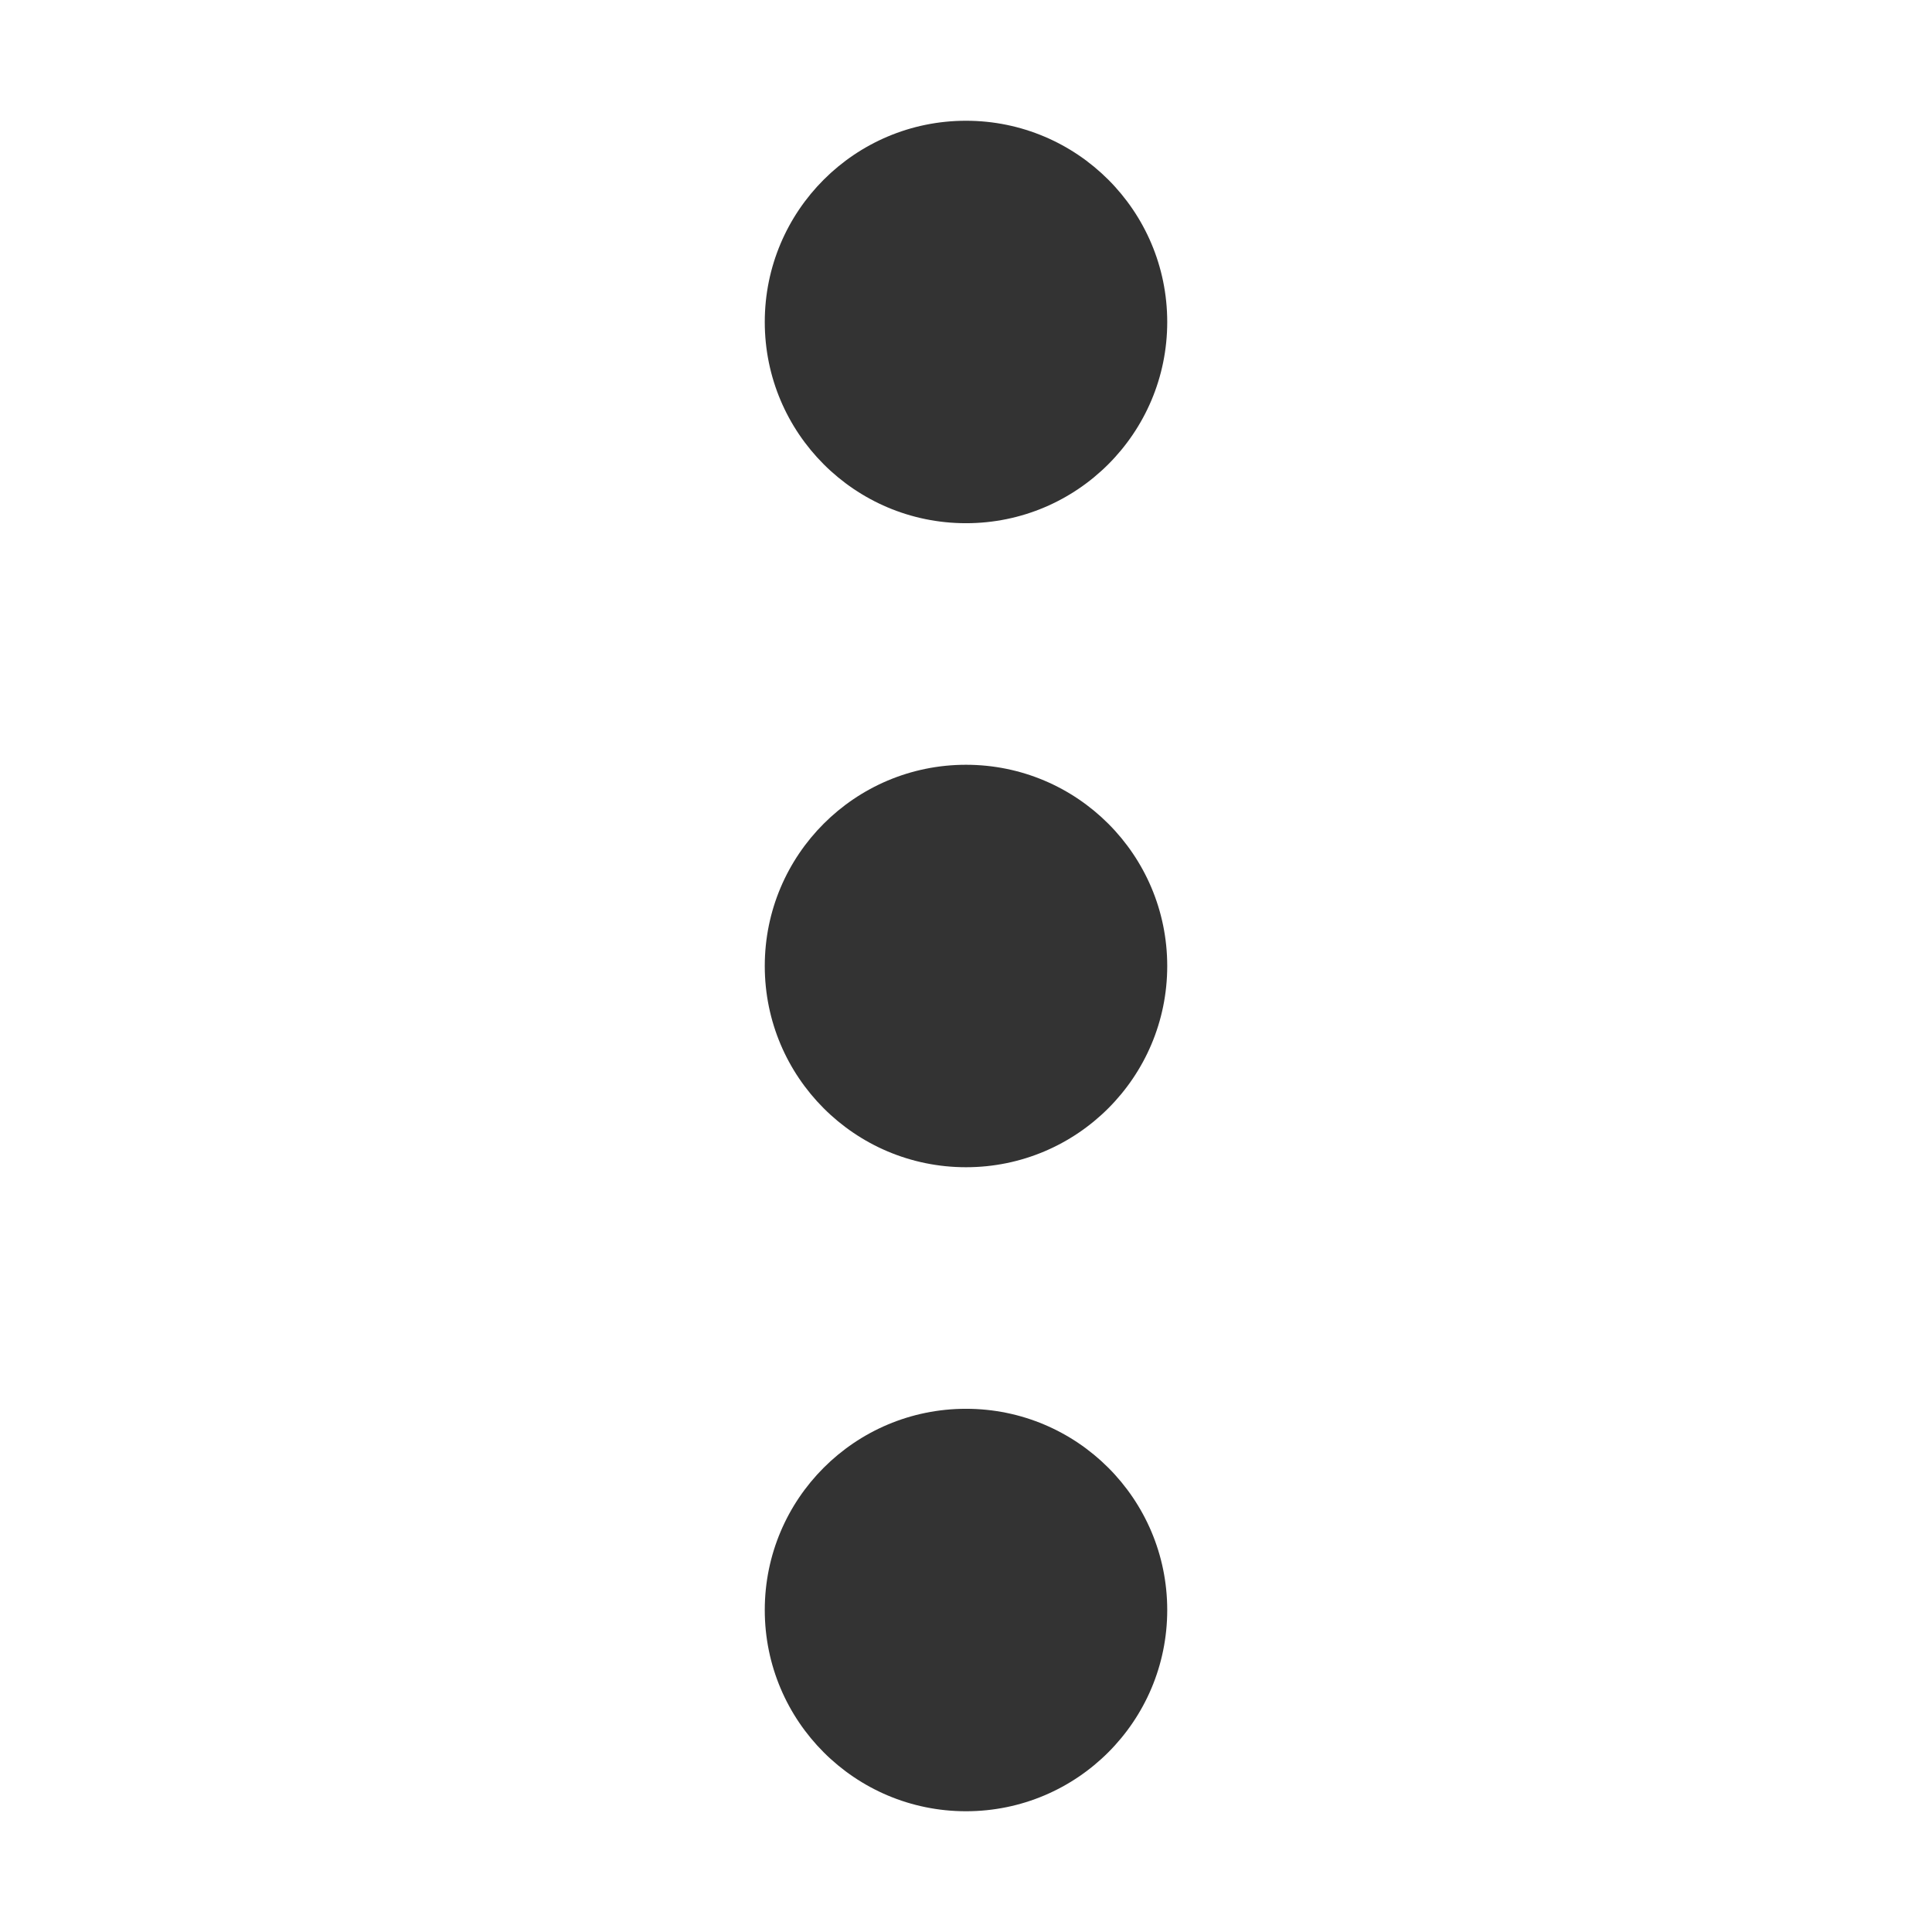
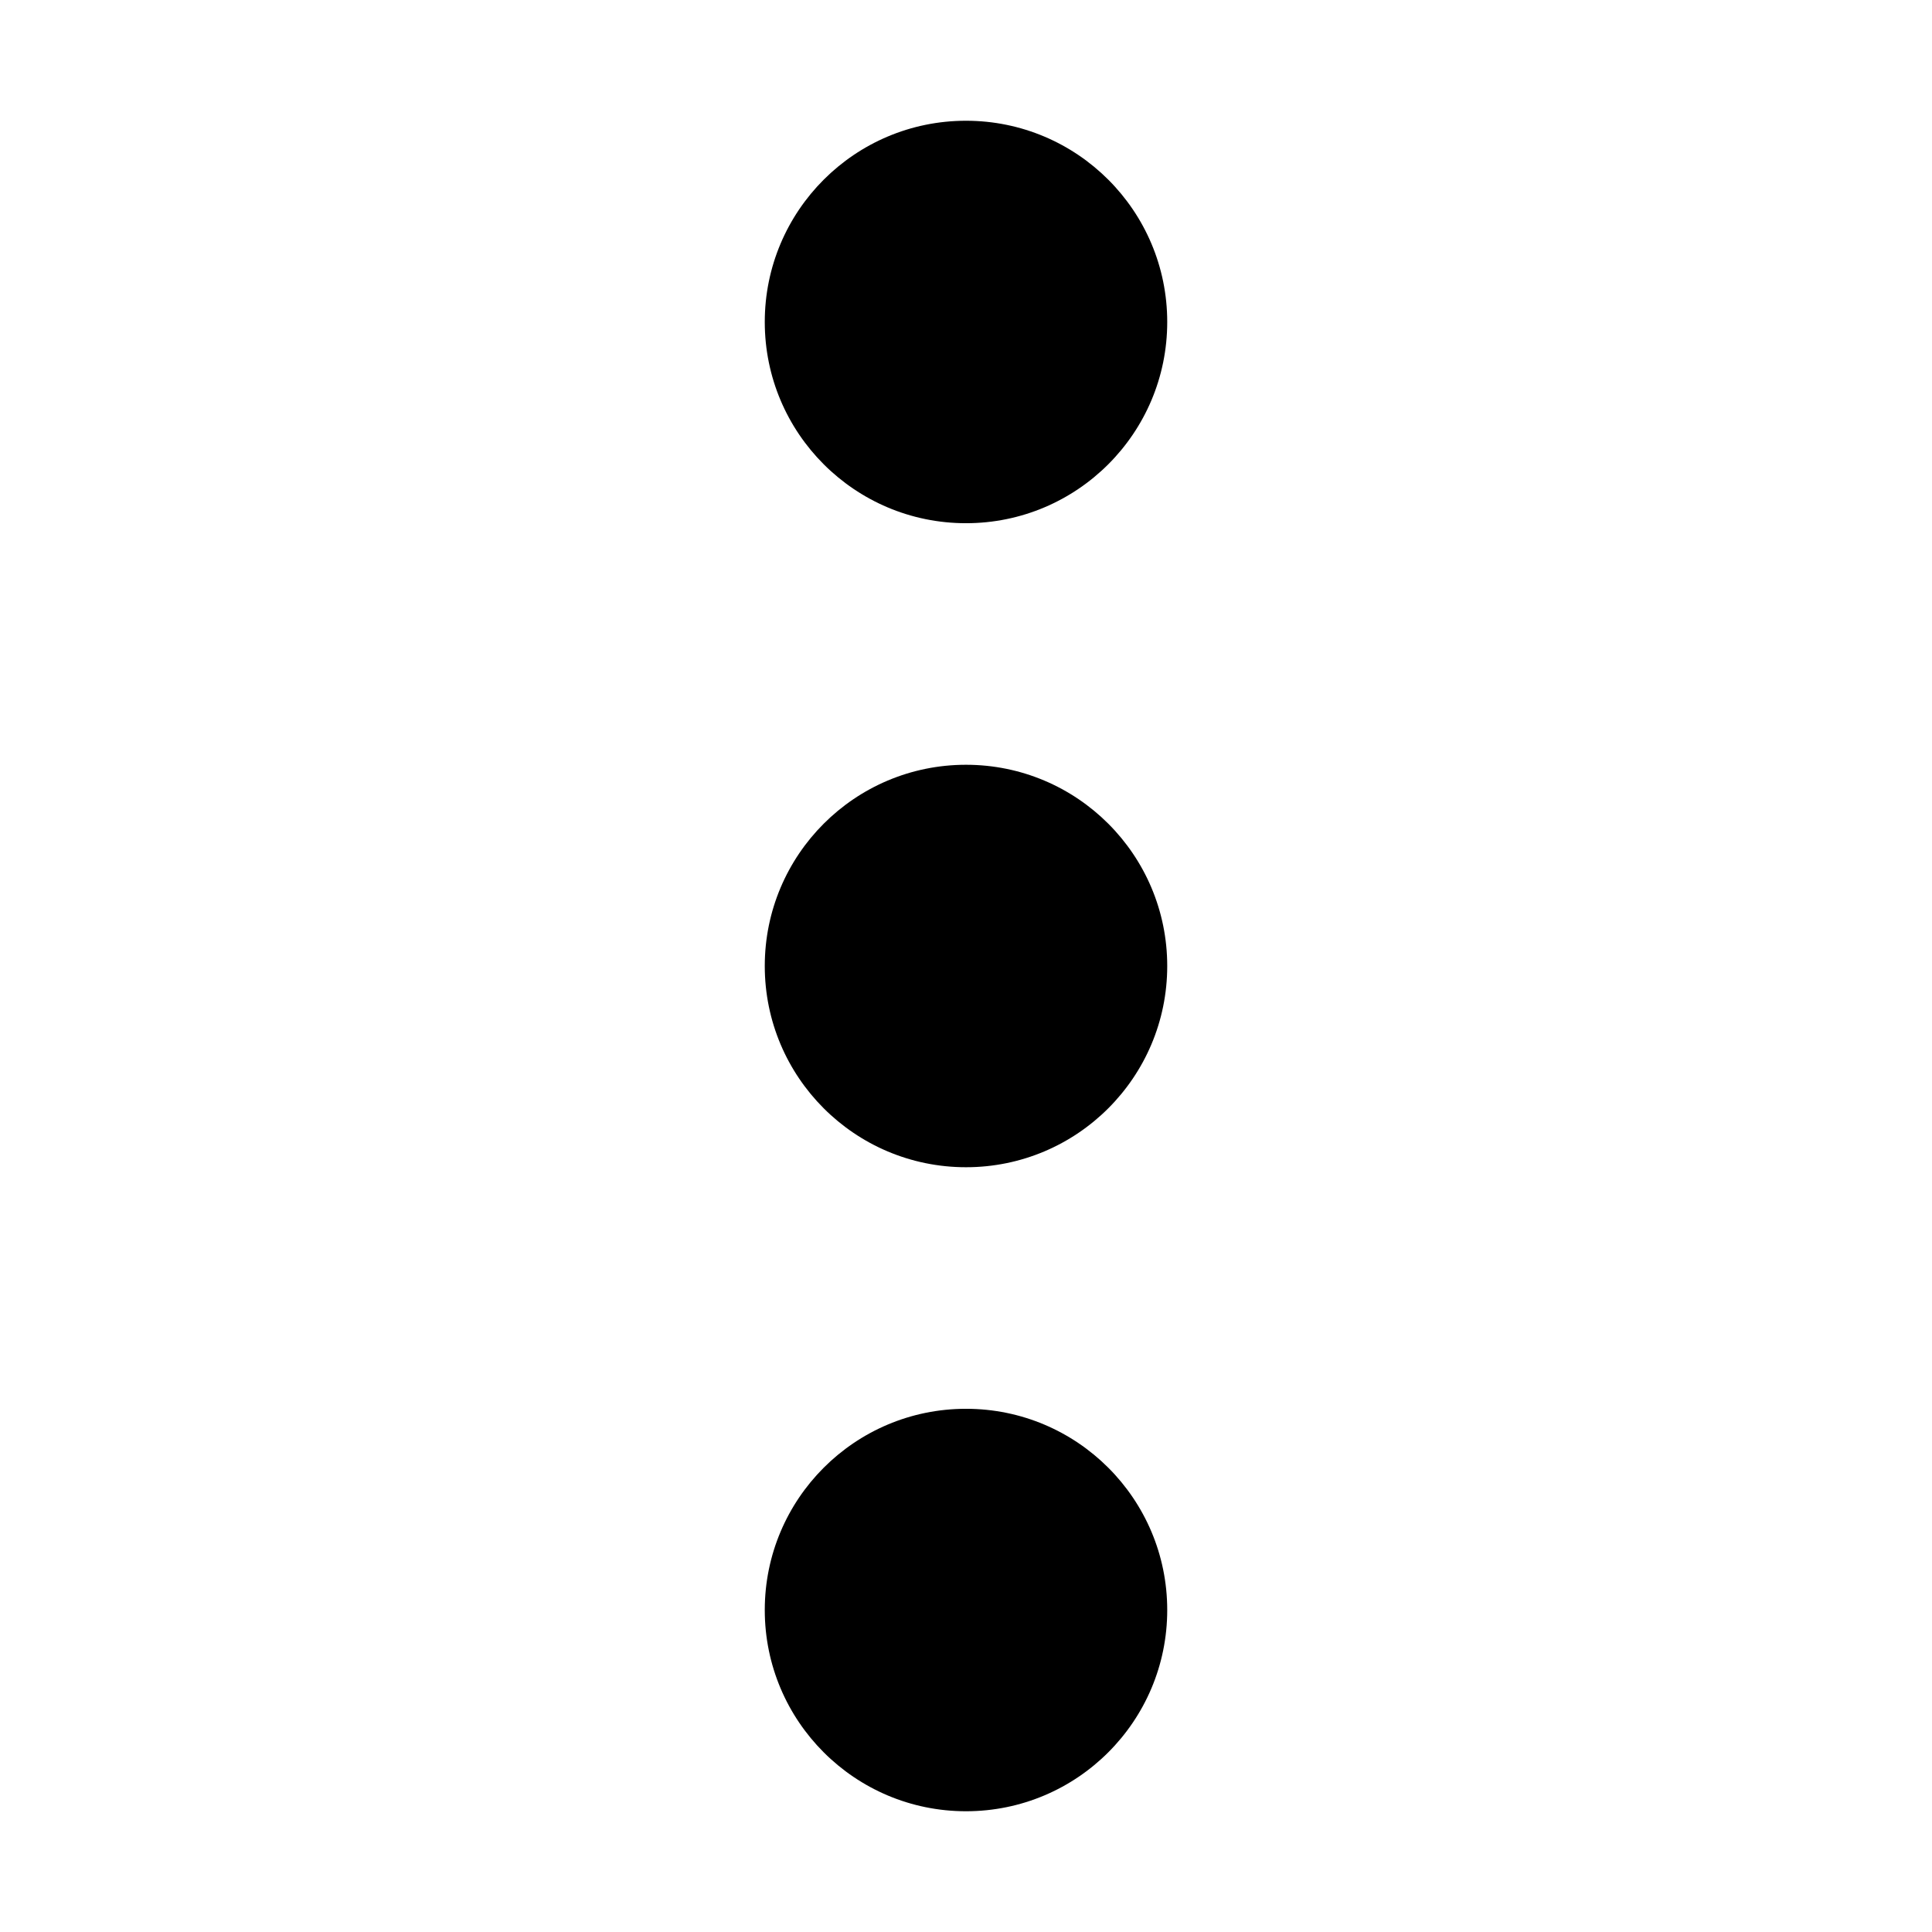
- <svg xmlns="http://www.w3.org/2000/svg" version="1.1" width="32" height="32" viewBox="0 0 32 32">
-   <path fill="#333" d="M19.333 26.667c0 1.841-1.492 3.333-3.333 3.333s-3.333-1.492-3.333-3.333c0-1.841 1.492-3.333 3.333-3.333v0c1.841 0 3.333 1.492 3.333 3.333v0zM16 12.667c-1.841 0-3.333 1.492-3.333 3.333s1.492 3.333 3.333 3.333c1.841 0 3.333-1.492 3.333-3.333v0c0-1.841-1.492-3.333-3.333-3.333v0zM16 2c-1.841 0-3.333 1.492-3.333 3.333s1.492 3.333 3.333 3.333c1.841 0 3.333-1.492 3.333-3.333v0c0-1.841-1.492-3.333-3.333-3.333v0z" />
+ <svg xmlns="http://www.w3.org/2000/svg" version="1.1" viewBox="0 0 32 32">
+   <path d="M19.333 26.667c0 1.841-1.492 3.333-3.333 3.333s-3.333-1.492-3.333-3.333c0-1.841 1.492-3.333 3.333-3.333v0c1.841 0 3.333 1.492 3.333 3.333v0zM16 12.667c-1.841 0-3.333 1.492-3.333 3.333s1.492 3.333 3.333 3.333c1.841 0 3.333-1.492 3.333-3.333v0c0-1.841-1.492-3.333-3.333-3.333v0zM16 2c-1.841 0-3.333 1.492-3.333 3.333s1.492 3.333 3.333 3.333c1.841 0 3.333-1.492 3.333-3.333v0c0-1.841-1.492-3.333-3.333-3.333v0z" />
</svg>
